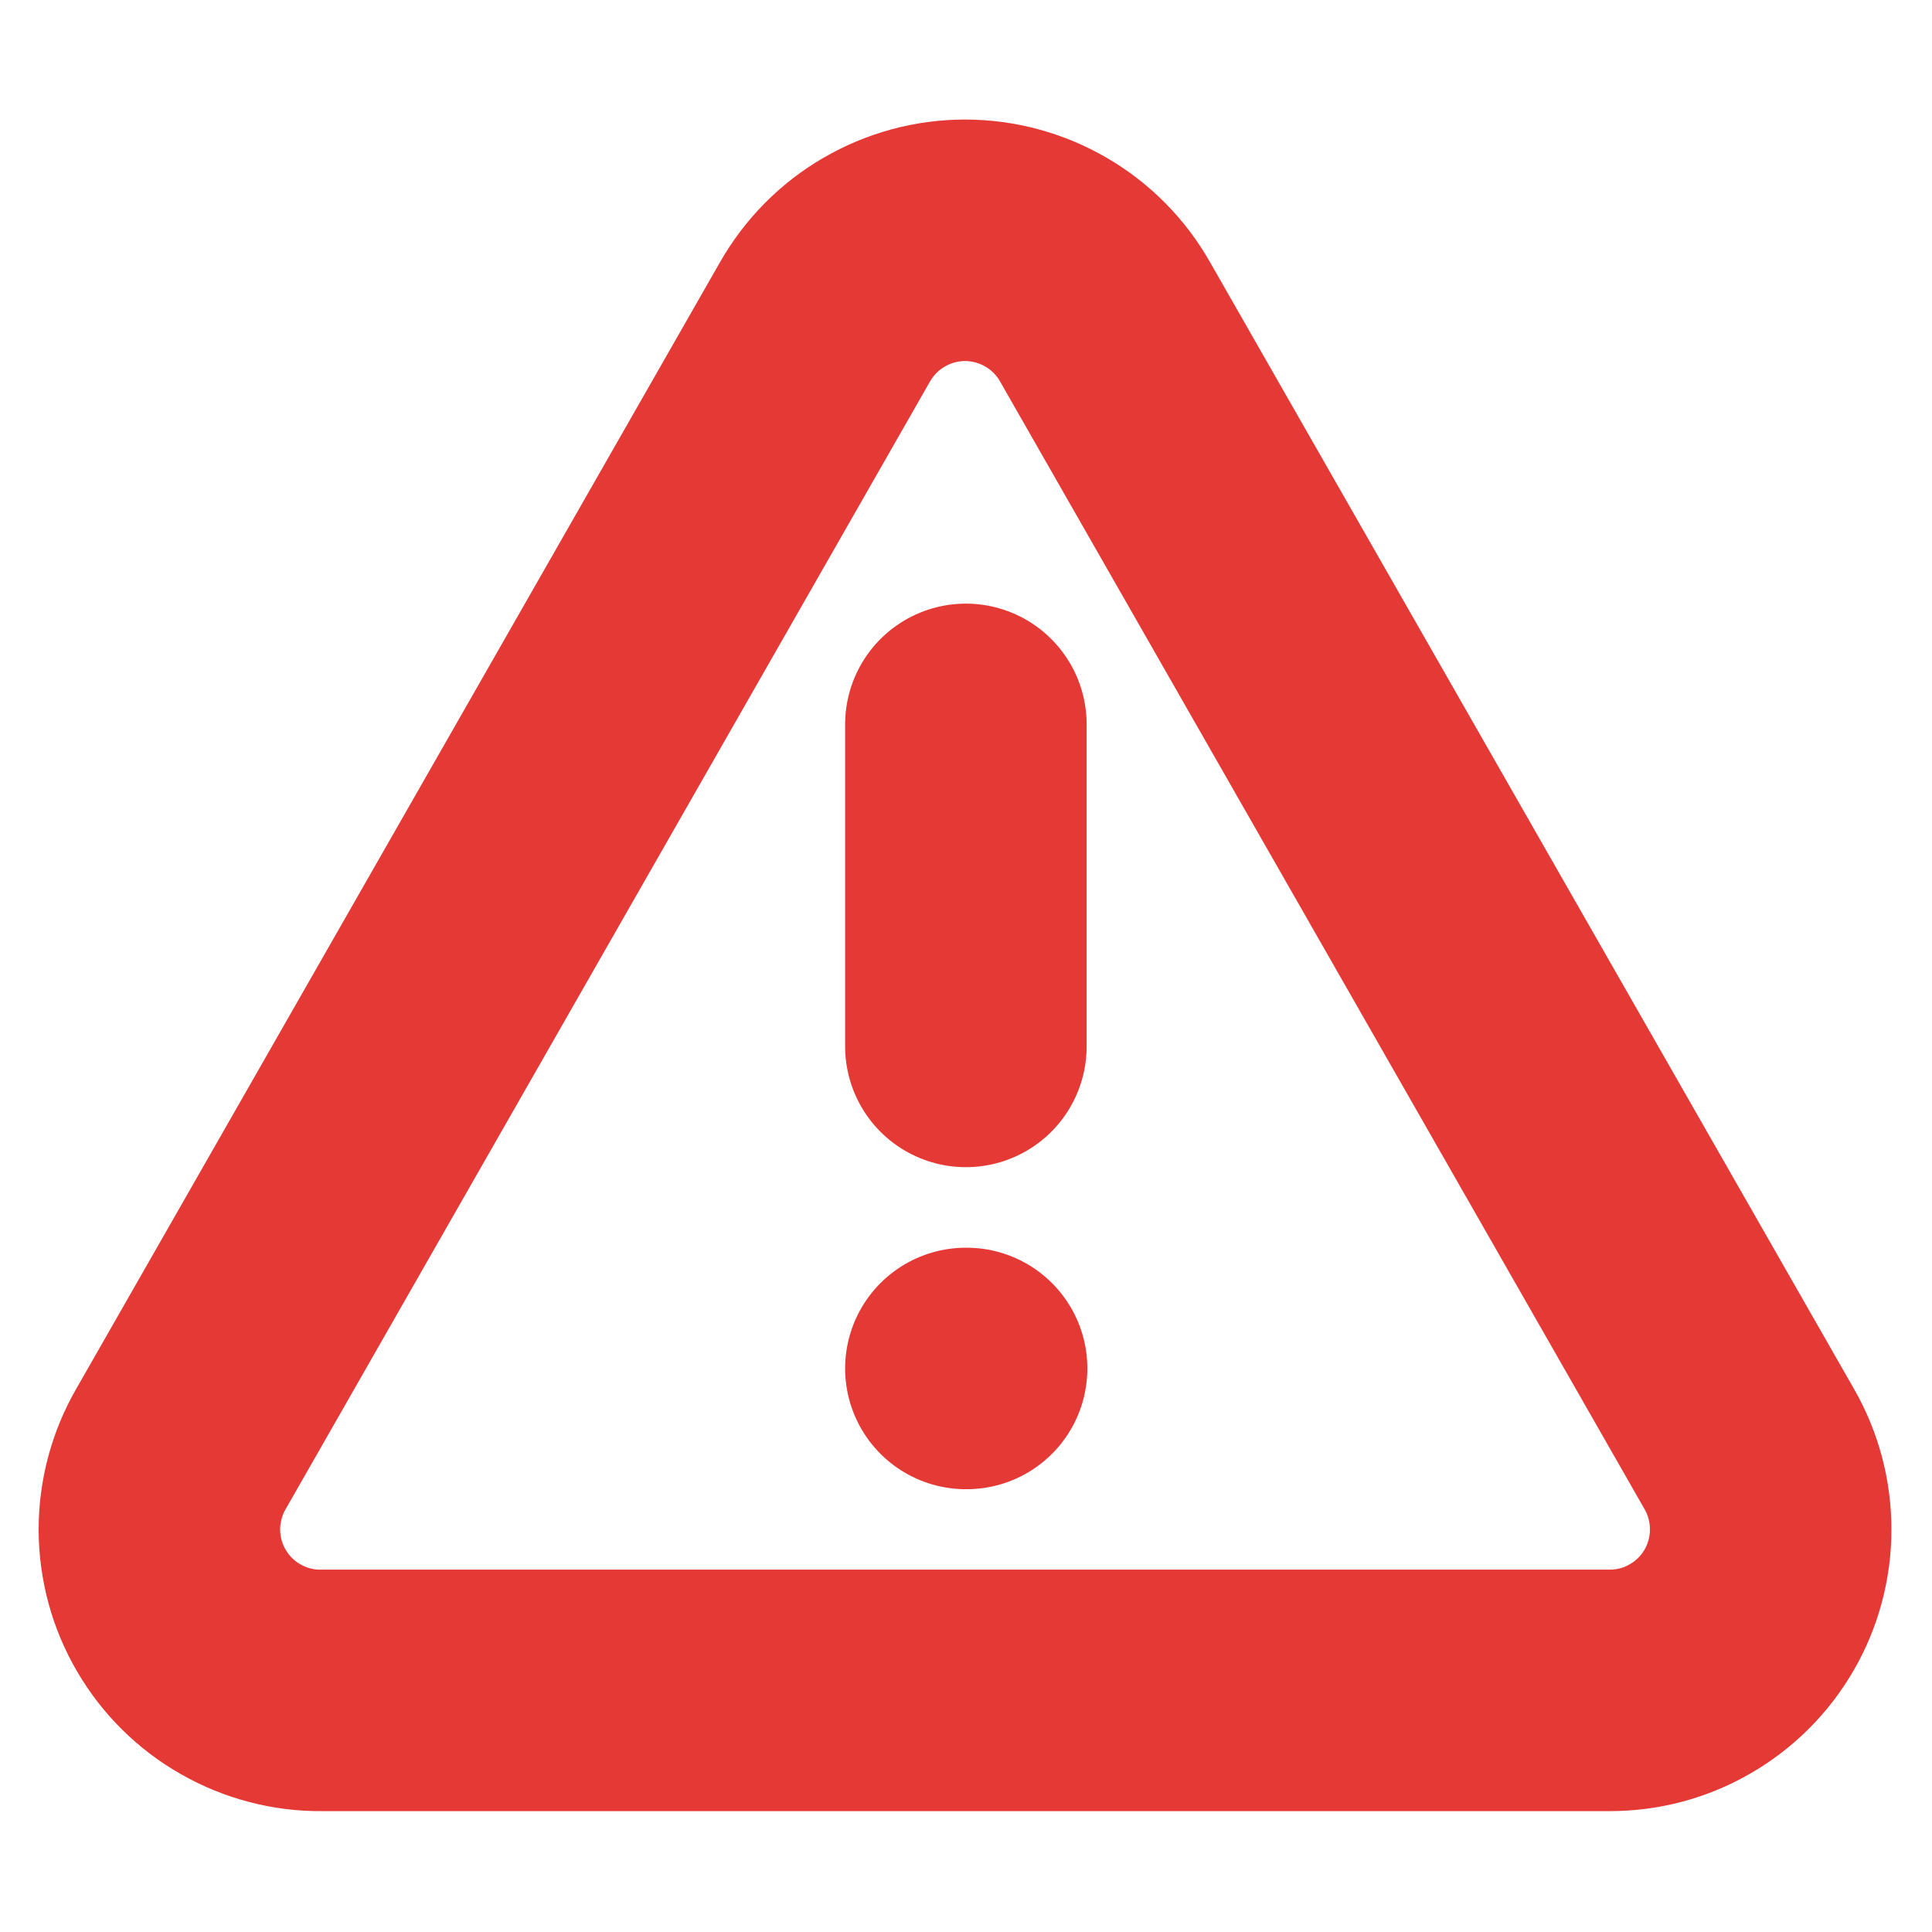
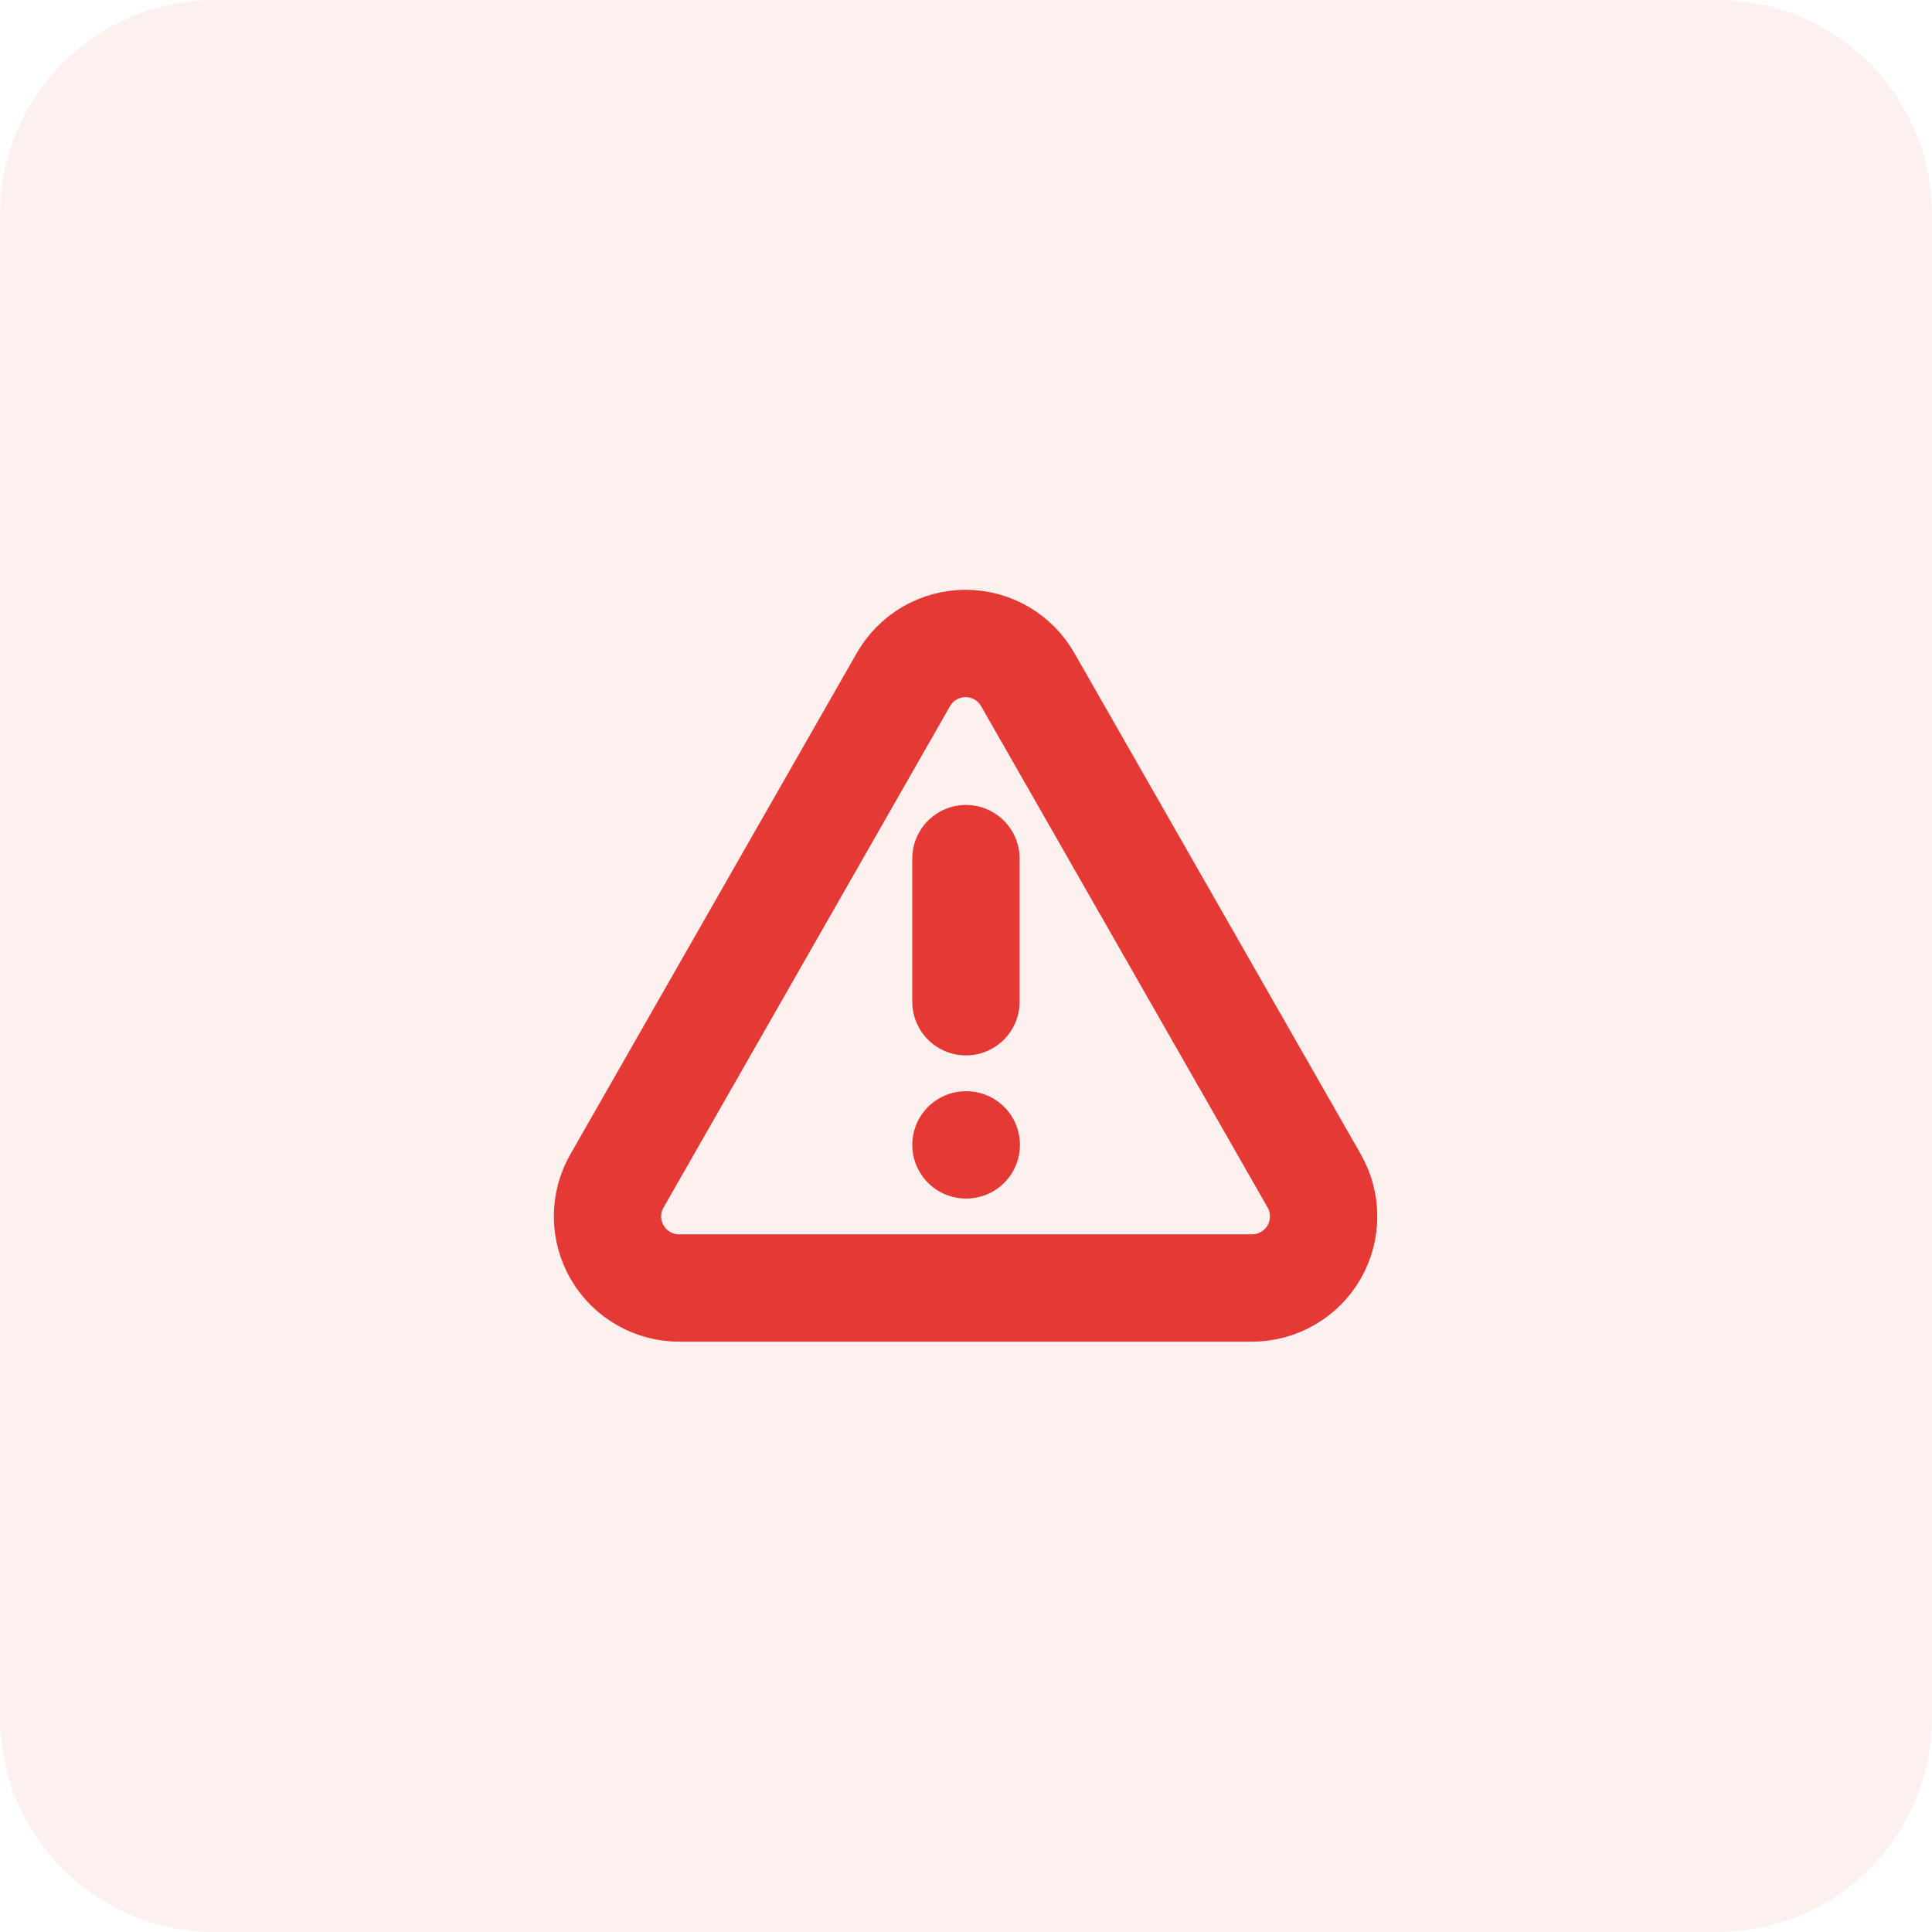
- <svg xmlns="http://www.w3.org/2000/svg" preserveAspectRatio="none" overflow="visible" style="display: block;" width="16" height="16" viewBox="0 0 16 16" fill="none">
-   <g id="alert-triangle">
-     <path id="Vector" d="M7.999 5.999V8.666M7.999 11.333H8.005M14.486 11.999L9.152 2.666C9.036 2.461 8.867 2.29 8.664 2.172C8.46 2.053 8.228 1.99 7.992 1.99C7.756 1.99 7.525 2.053 7.321 2.172C7.117 2.29 6.949 2.461 6.832 2.666L1.499 11.999C1.381 12.203 1.32 12.434 1.32 12.669C1.321 12.904 1.383 13.135 1.502 13.338C1.62 13.541 1.79 13.709 1.995 13.825C2.199 13.941 2.431 14.002 2.666 13.999H13.332C13.566 13.999 13.796 13.938 13.998 13.82C14.201 13.703 14.369 13.535 14.486 13.332C14.603 13.13 14.664 12.9 14.664 12.666C14.664 12.432 14.603 12.202 14.486 11.999Z" stroke-width="2" stroke-linecap="round" stroke="#E53935" />
-   </g>
+ <svg xmlns="http://www.w3.org/2000/svg" width="36" height="36" viewBox="0 0 36 36" fill="none">
+   <rect width="36" height="36" rx="4" fill="#E53935" fill-opacity="0.071" />
+   <path d="M17.999 15.999V18.666M17.999 21.333H18.005M24.486 22L19.152 12.666C19.036 12.461 18.867 12.29 18.664 12.171C18.46 12.053 18.228 11.99 17.992 11.99C17.756 11.99 17.525 12.053 17.321 12.171C17.117 12.29 16.949 12.461 16.832 12.666L11.499 22C11.381 22.203 11.32 22.434 11.32 22.669C11.321 22.904 11.383 23.135 11.502 23.338C11.62 23.541 11.79 23.709 11.995 23.825C12.199 23.942 12.431 24.002 12.666 24H23.332C23.566 23.999 23.796 23.938 23.998 23.82C24.201 23.703 24.369 23.535 24.486 23.332C24.603 23.13 24.664 22.9 24.664 22.666C24.664 22.432 24.603 22.202 24.486 22Z" stroke-width="2" stroke-linecap="round" stroke="#E53935" />
</svg>
